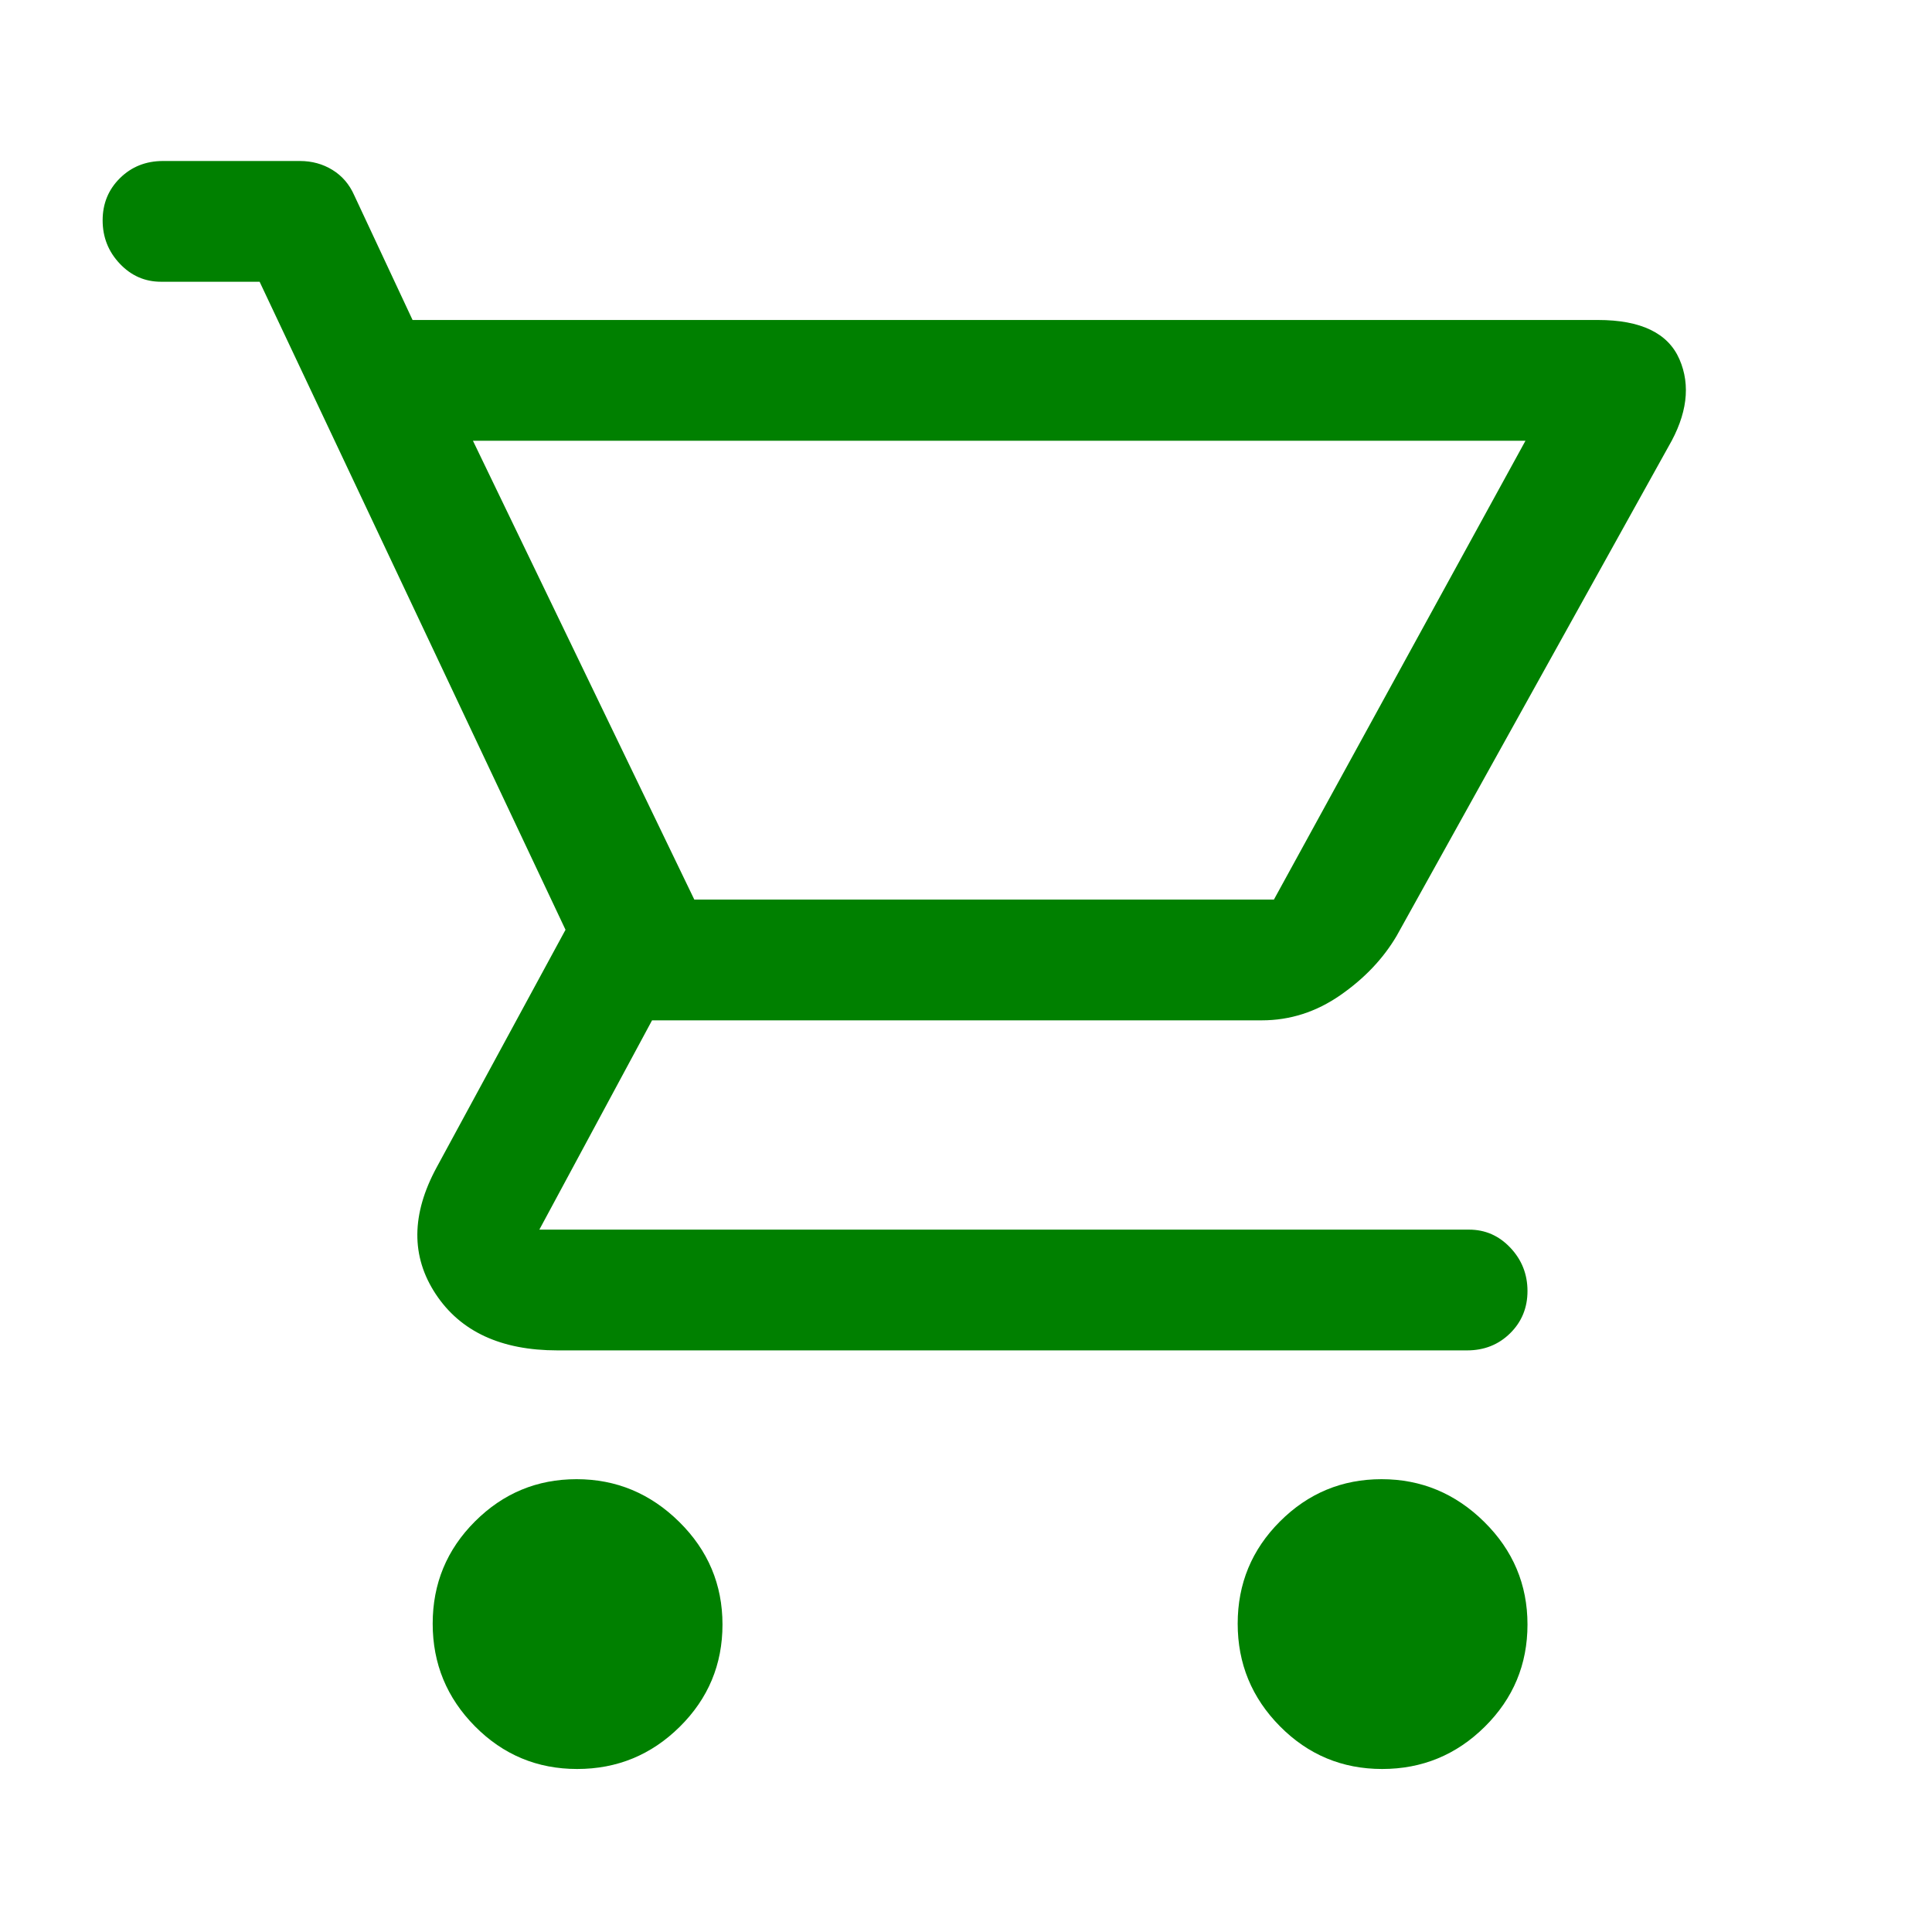
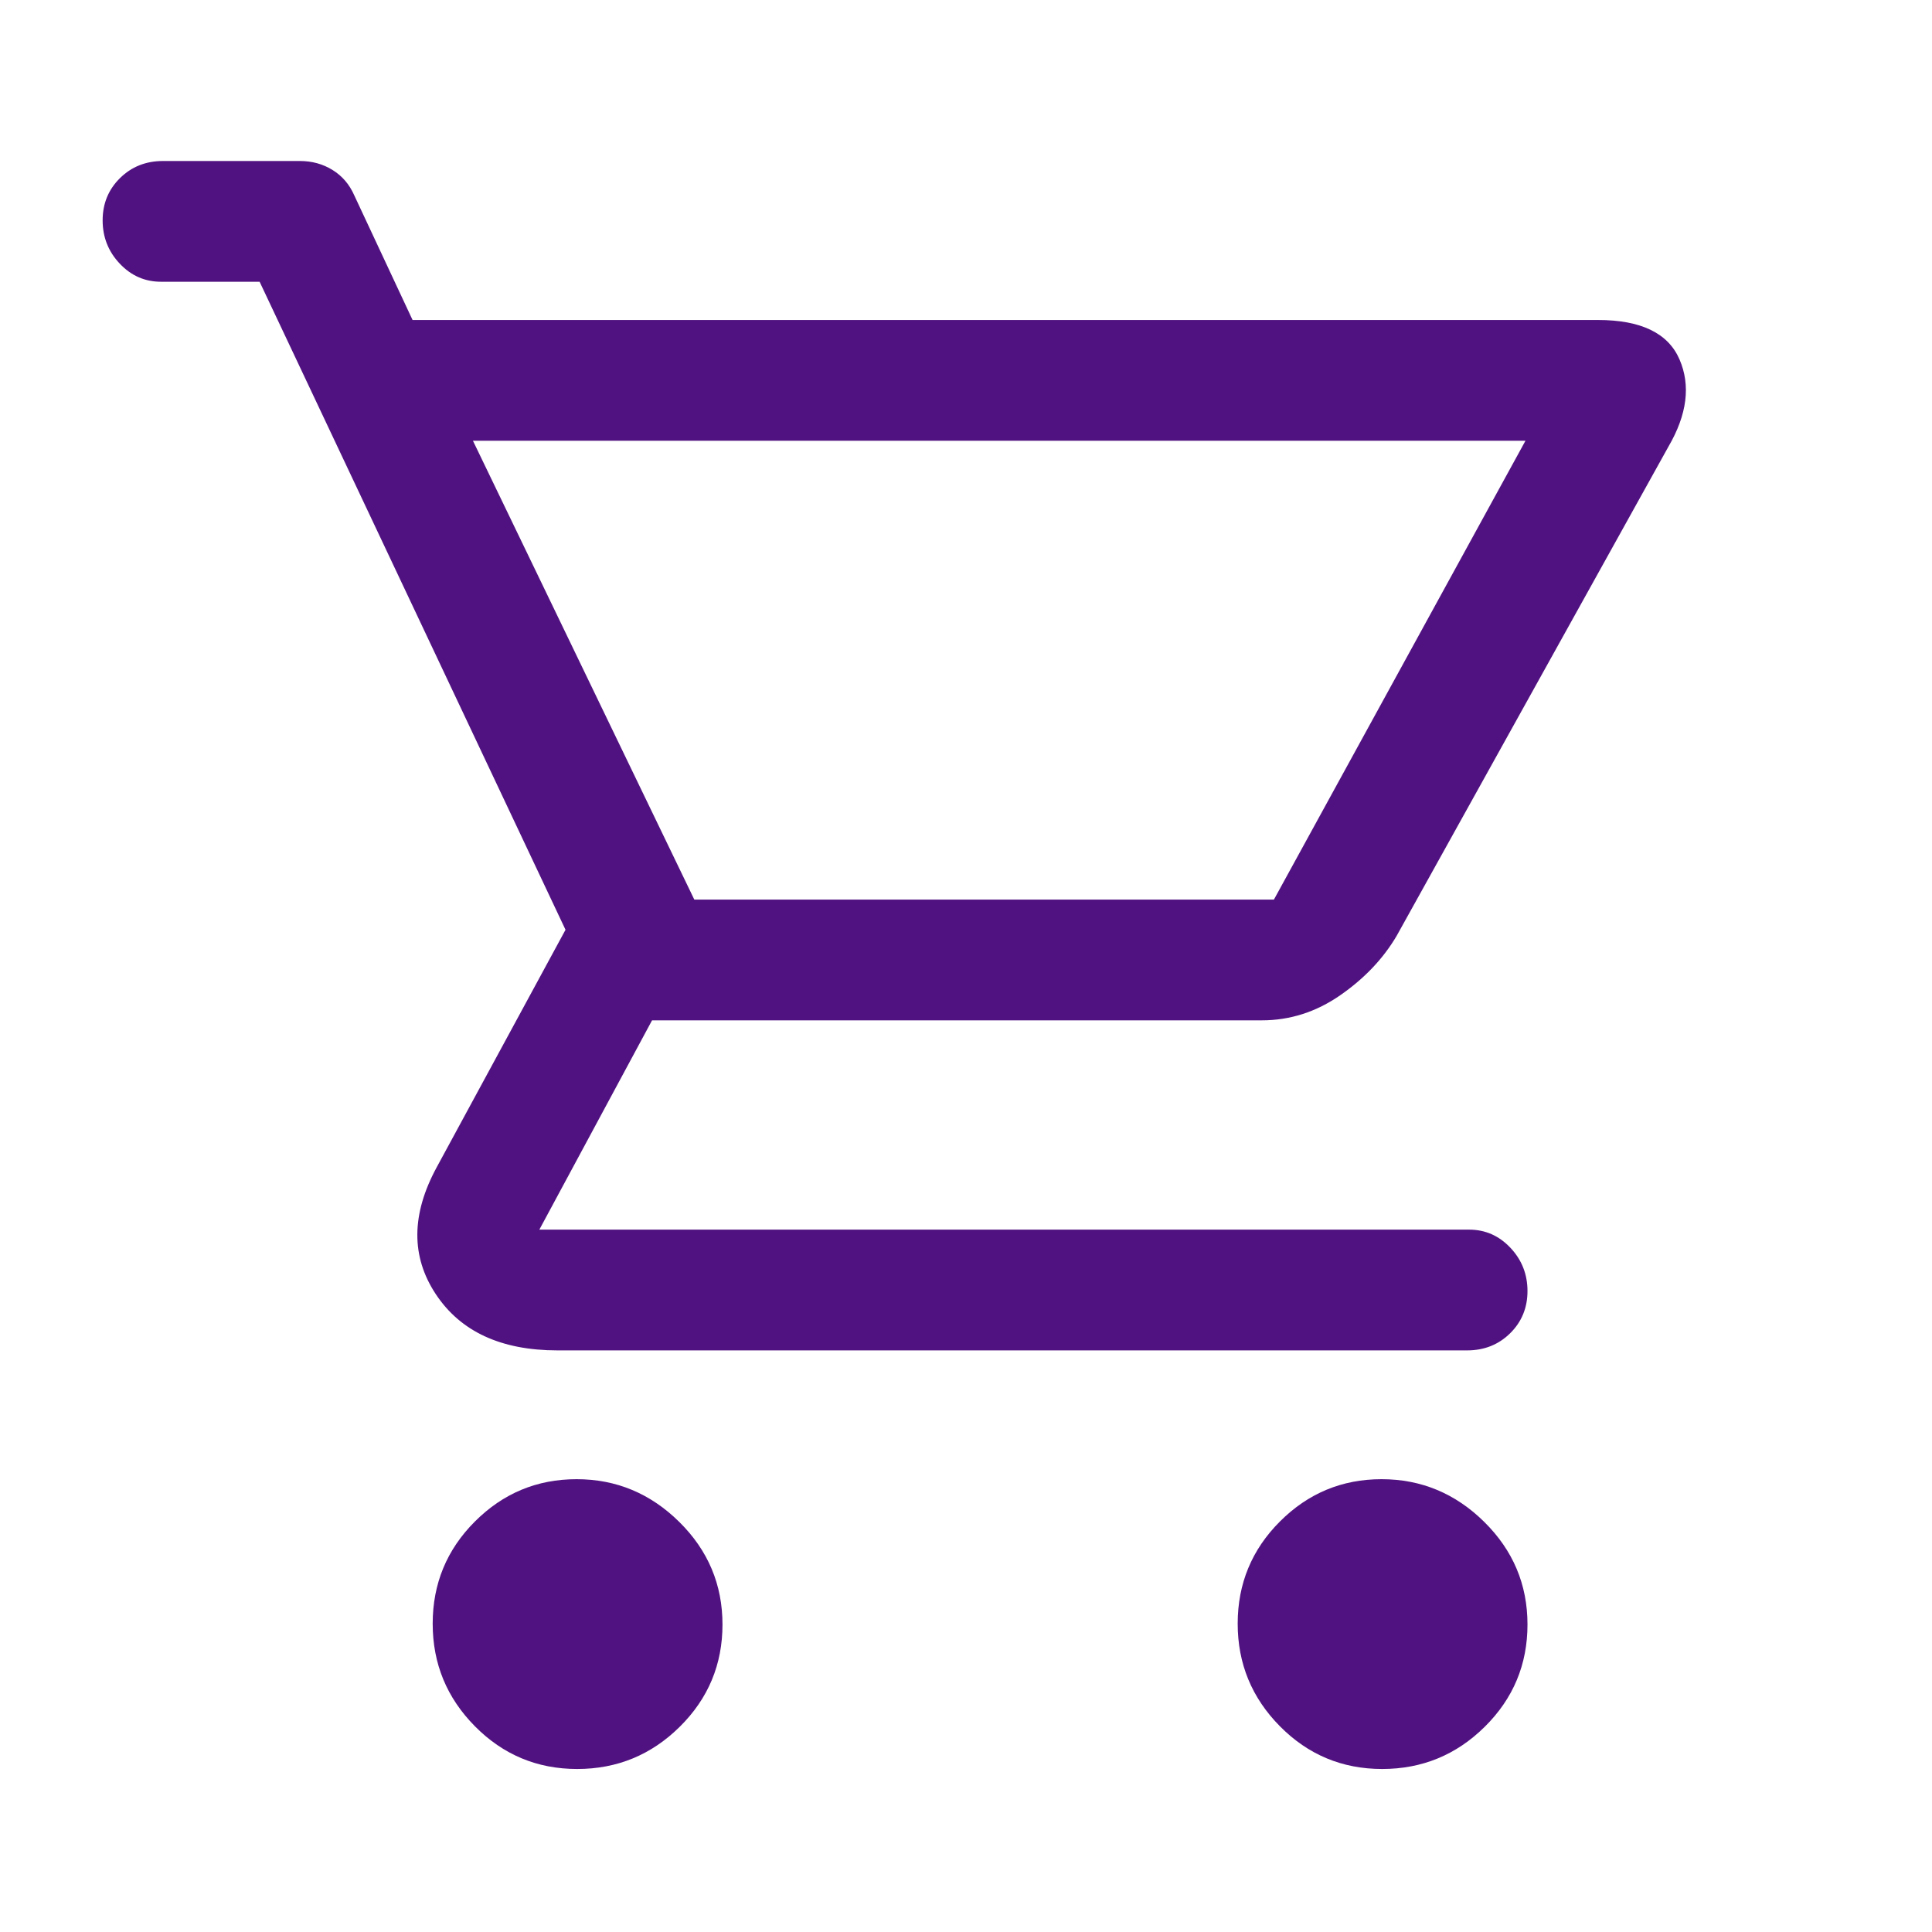
- <svg xmlns="http://www.w3.org/2000/svg" fill="green" height="48" viewBox="0 96 960 960" width="48">
+ <svg xmlns="http://www.w3.org/2000/svg" fill="#511281" height="48" viewBox="0 96 960 960" width="48">
  <path d="M286.788 975Q257 975 236 953.788q-21-21.213-21-51Q215 873 236.004 852q21.005-21 50.5-21Q316 831 337.5 852.212q21.5 21.213 21.5 51Q359 933 337.788 954q-21.213 21-51 21Zm400 0Q657 975 636 953.788q-21-21.213-21-51Q615 873 636.004 852q21.005-21 50.5-21Q716 831 737.5 852.212q21.5 21.213 21.5 51Q759 933 737.788 954q-21.213 21-51 21ZM235 315l110 228h288l125-228H235Zm42 452q-42 0-60.5-28t.5-63l64-118-152-322H80q-12 0-20.5-9T51 205.5q0-12.5 8.625-21T81 176h68q9 0 16.2 4.435Q172.4 184.87 176 193l29 62h589q32 0 40.5 19.5T829 318L694 561q-10 17-28 29.5T627 603H324l-56 104h462q12 0 20.5 9t8.5 21.5q0 12.5-8.625 21T729 767H277Zm68-224h288-288Z" />
</svg>
